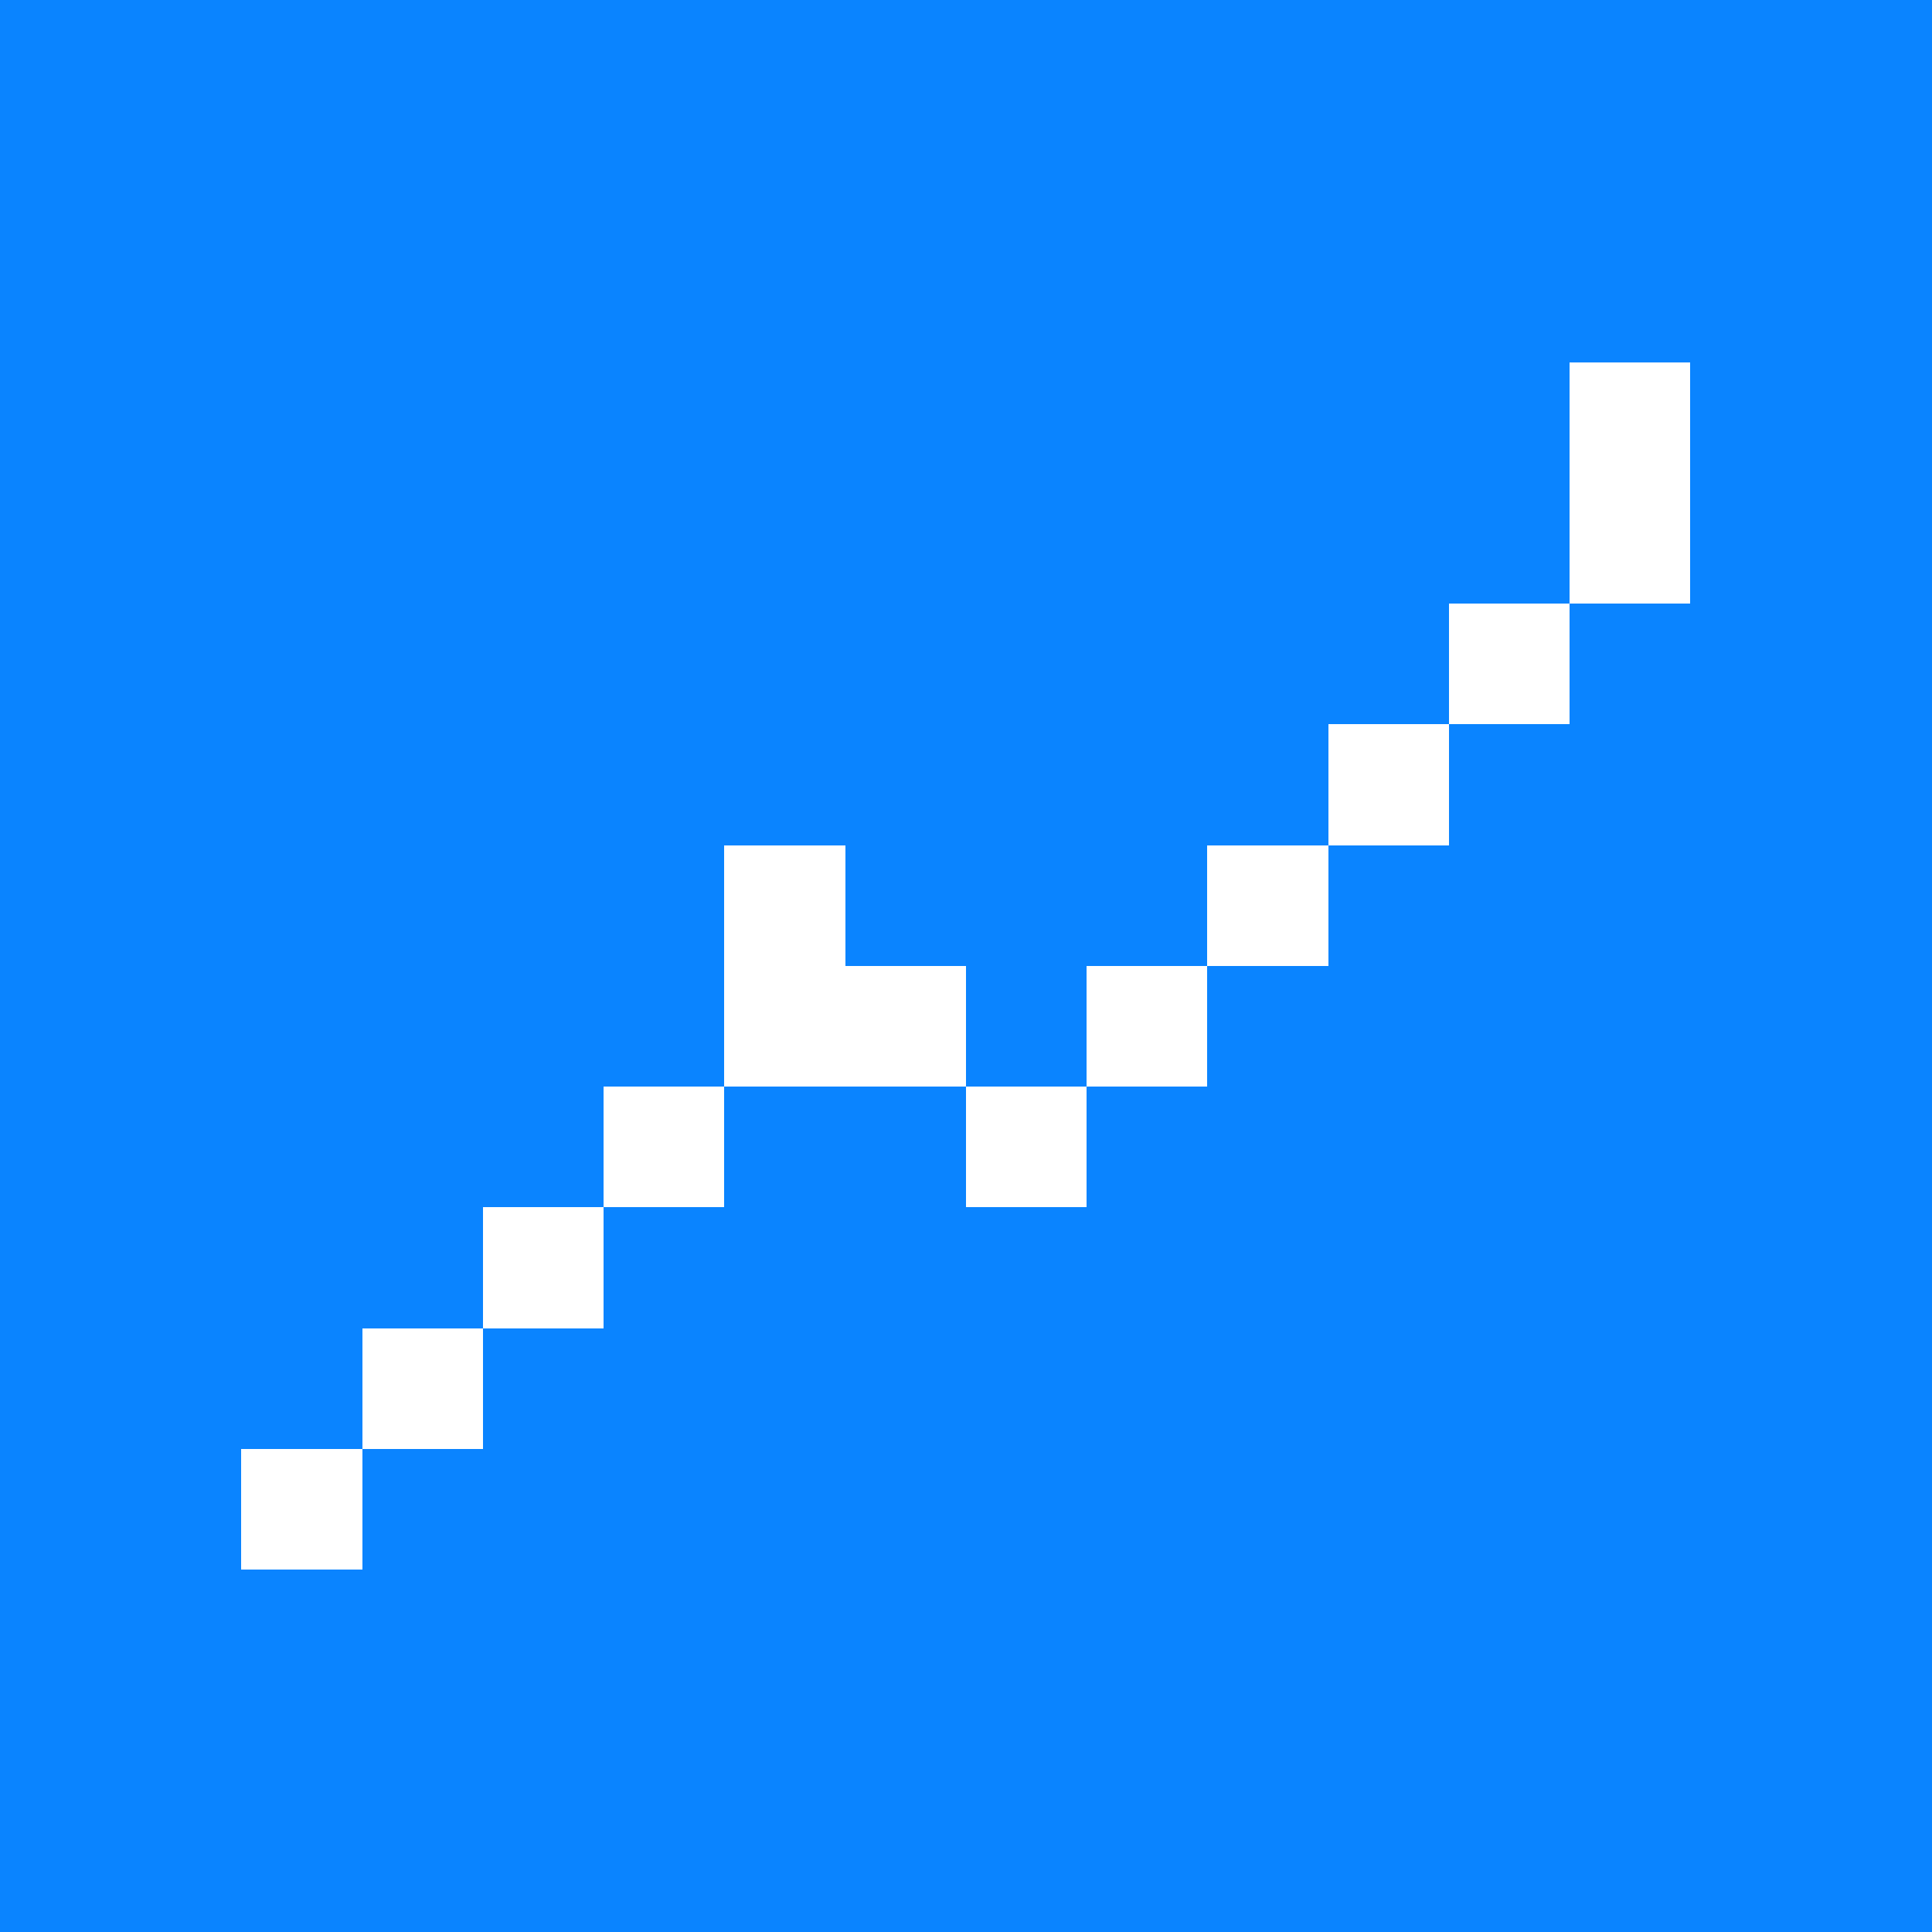
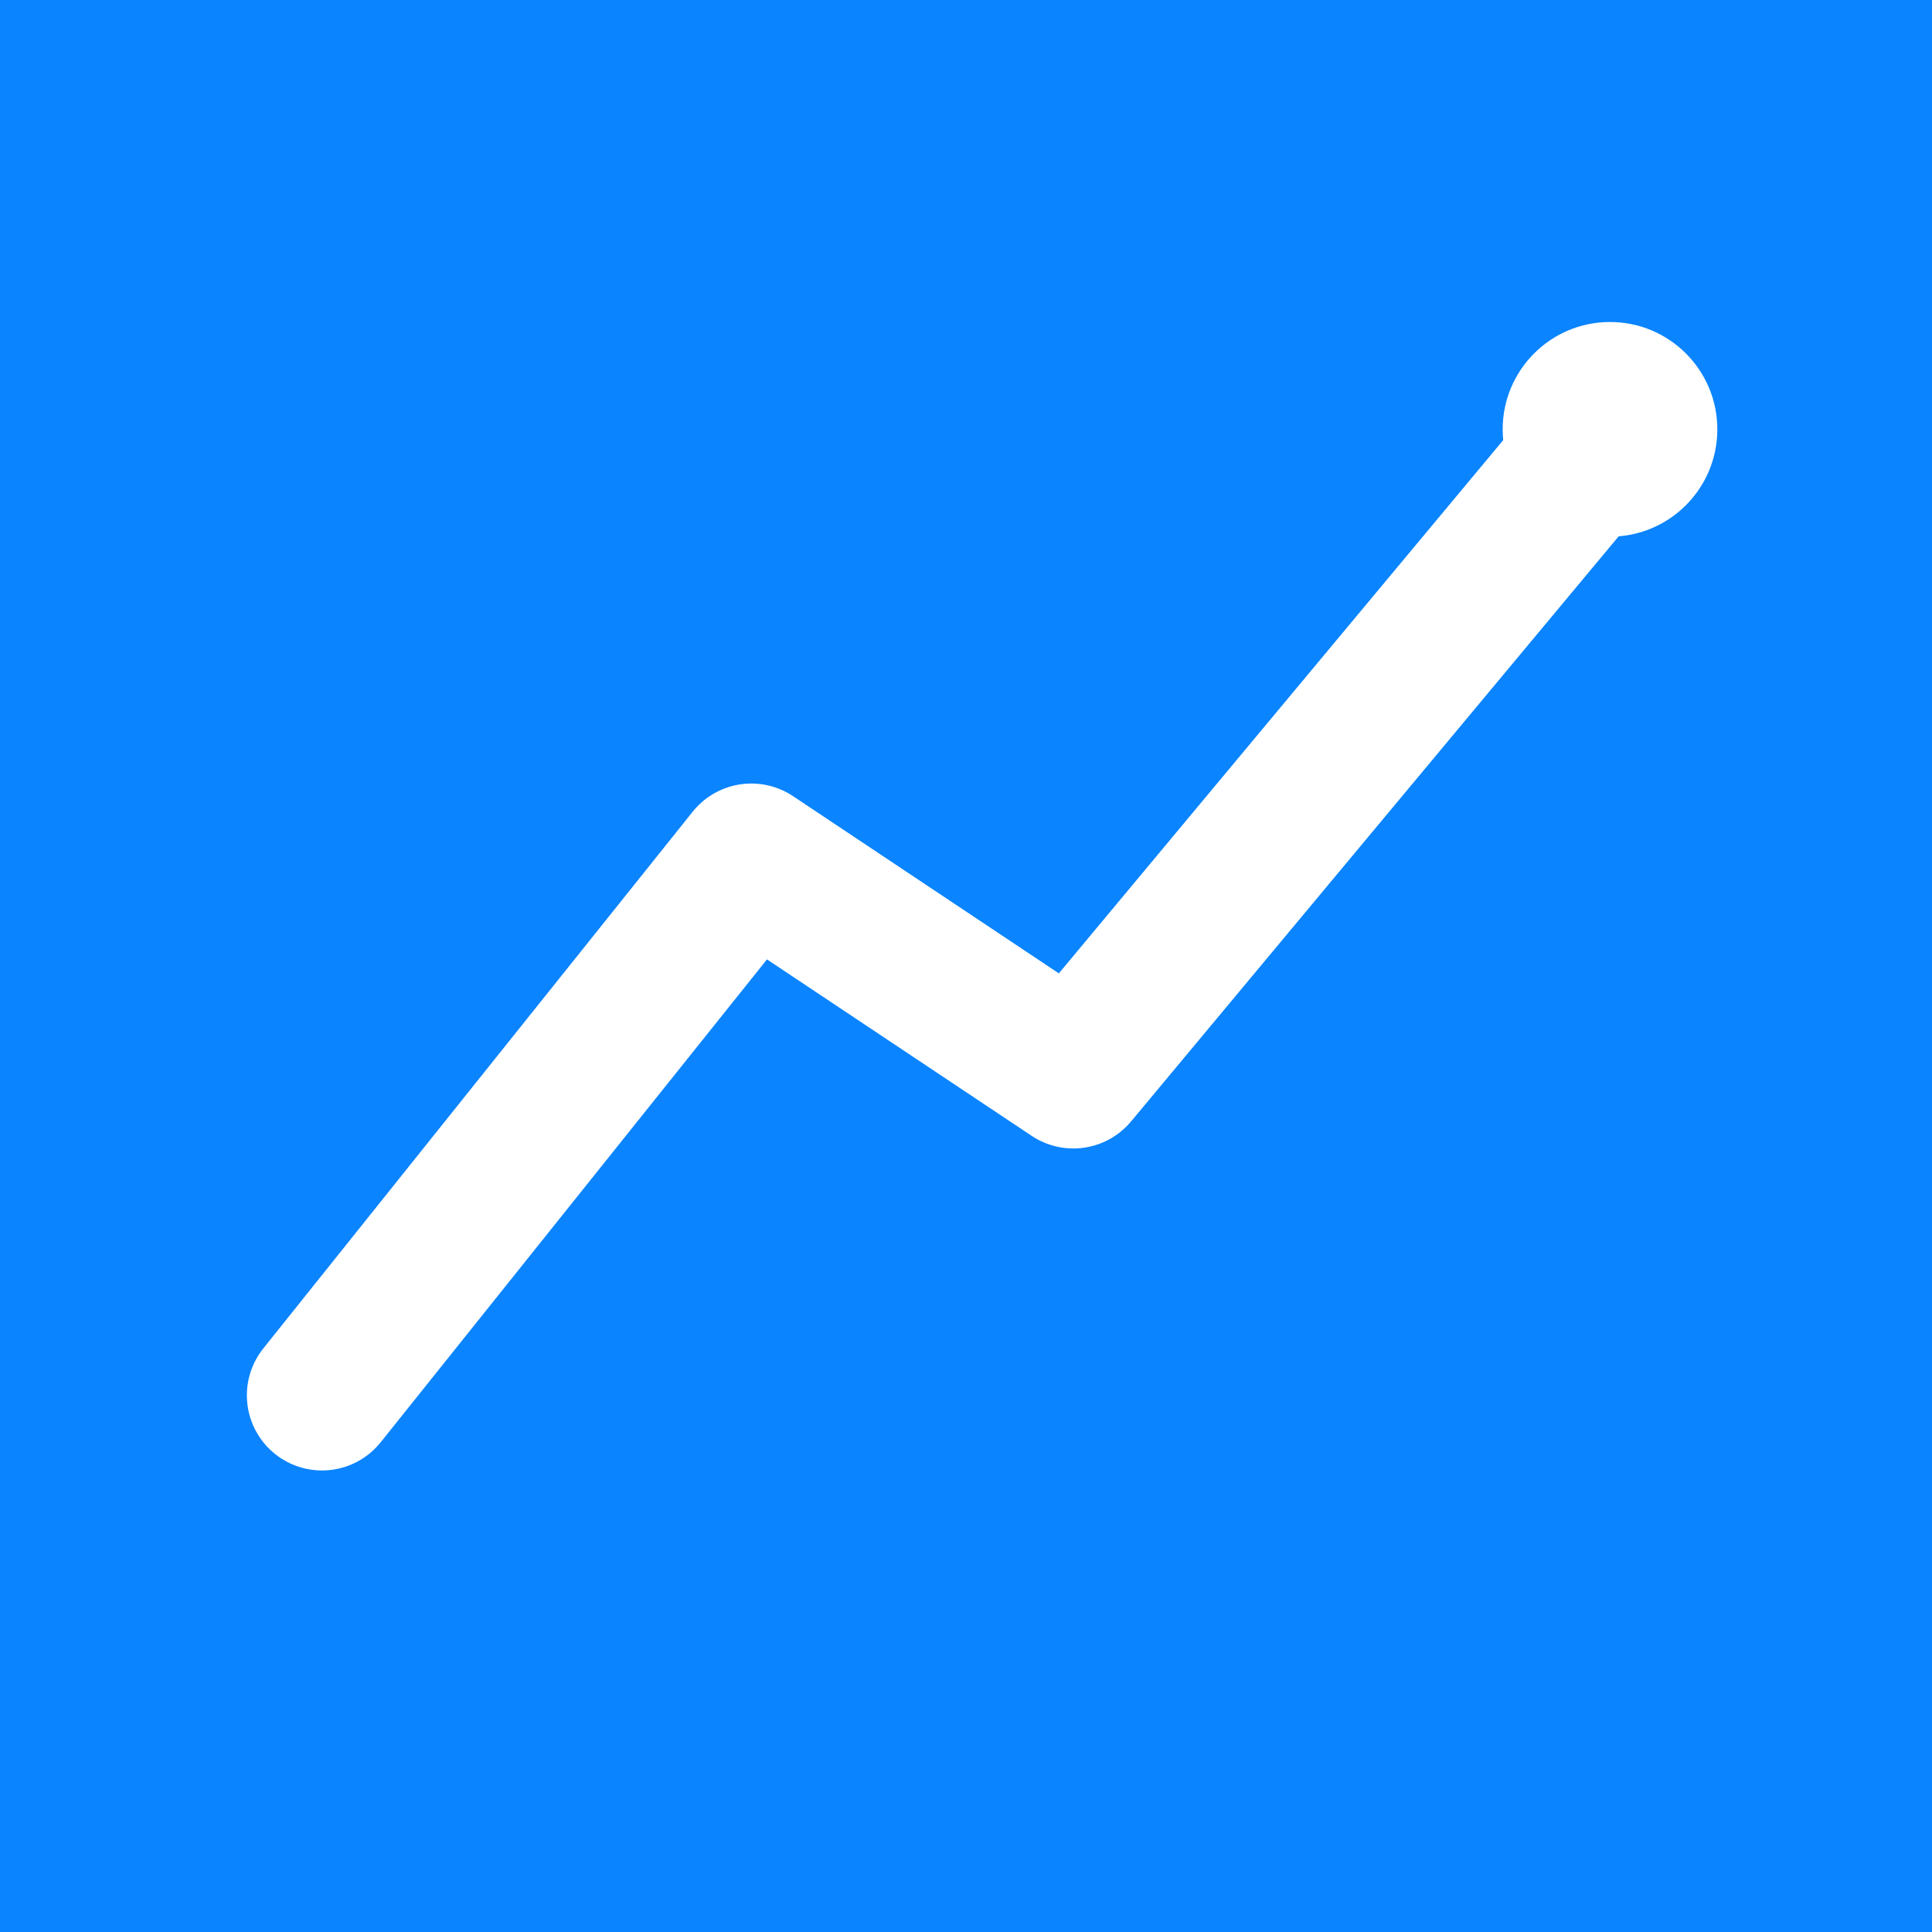
- <svg xmlns="http://www.w3.org/2000/svg" viewBox="0 0 16 16" shape-rendering="crispEdges">
-   <rect width="16" height="16" fill="#0a84ff" />
-   <g fill="white">
-     <rect x="2" y="12" width="1" height="1" />
-     <rect x="3" y="11" width="1" height="1" />
-     <rect x="4" y="10" width="1" height="1" />
-     <rect x="5" y="9" width="1" height="1" />
-     <rect x="6" y="8" width="1" height="1" />
-     <rect x="6" y="7" width="1" height="1" />
-     <rect x="7" y="8" width="1" height="1" />
-     <rect x="8" y="9" width="1" height="1" />
-     <rect x="9" y="8" width="1" height="1" />
-     <rect x="10" y="7" width="1" height="1" />
-     <rect x="11" y="6" width="1" height="1" />
-     <rect x="12" y="5" width="1" height="1" />
-     <rect x="13" y="4" width="1" height="1" />
-     <rect x="13" y="3" width="1" height="1" />
-   </g>
+ <svg xmlns="http://www.w3.org/2000/svg" viewBox="0 0 180 180">
+   <rect width="180" height="180" fill="#0a84ff" />
+   <path d="M30 130 L70 80 L100 100 L150 40" stroke="white" stroke-width="14" fill="none" stroke-linecap="round" stroke-linejoin="round" />
+   <circle cx="150" cy="40" r="10" fill="white" />
</svg>
